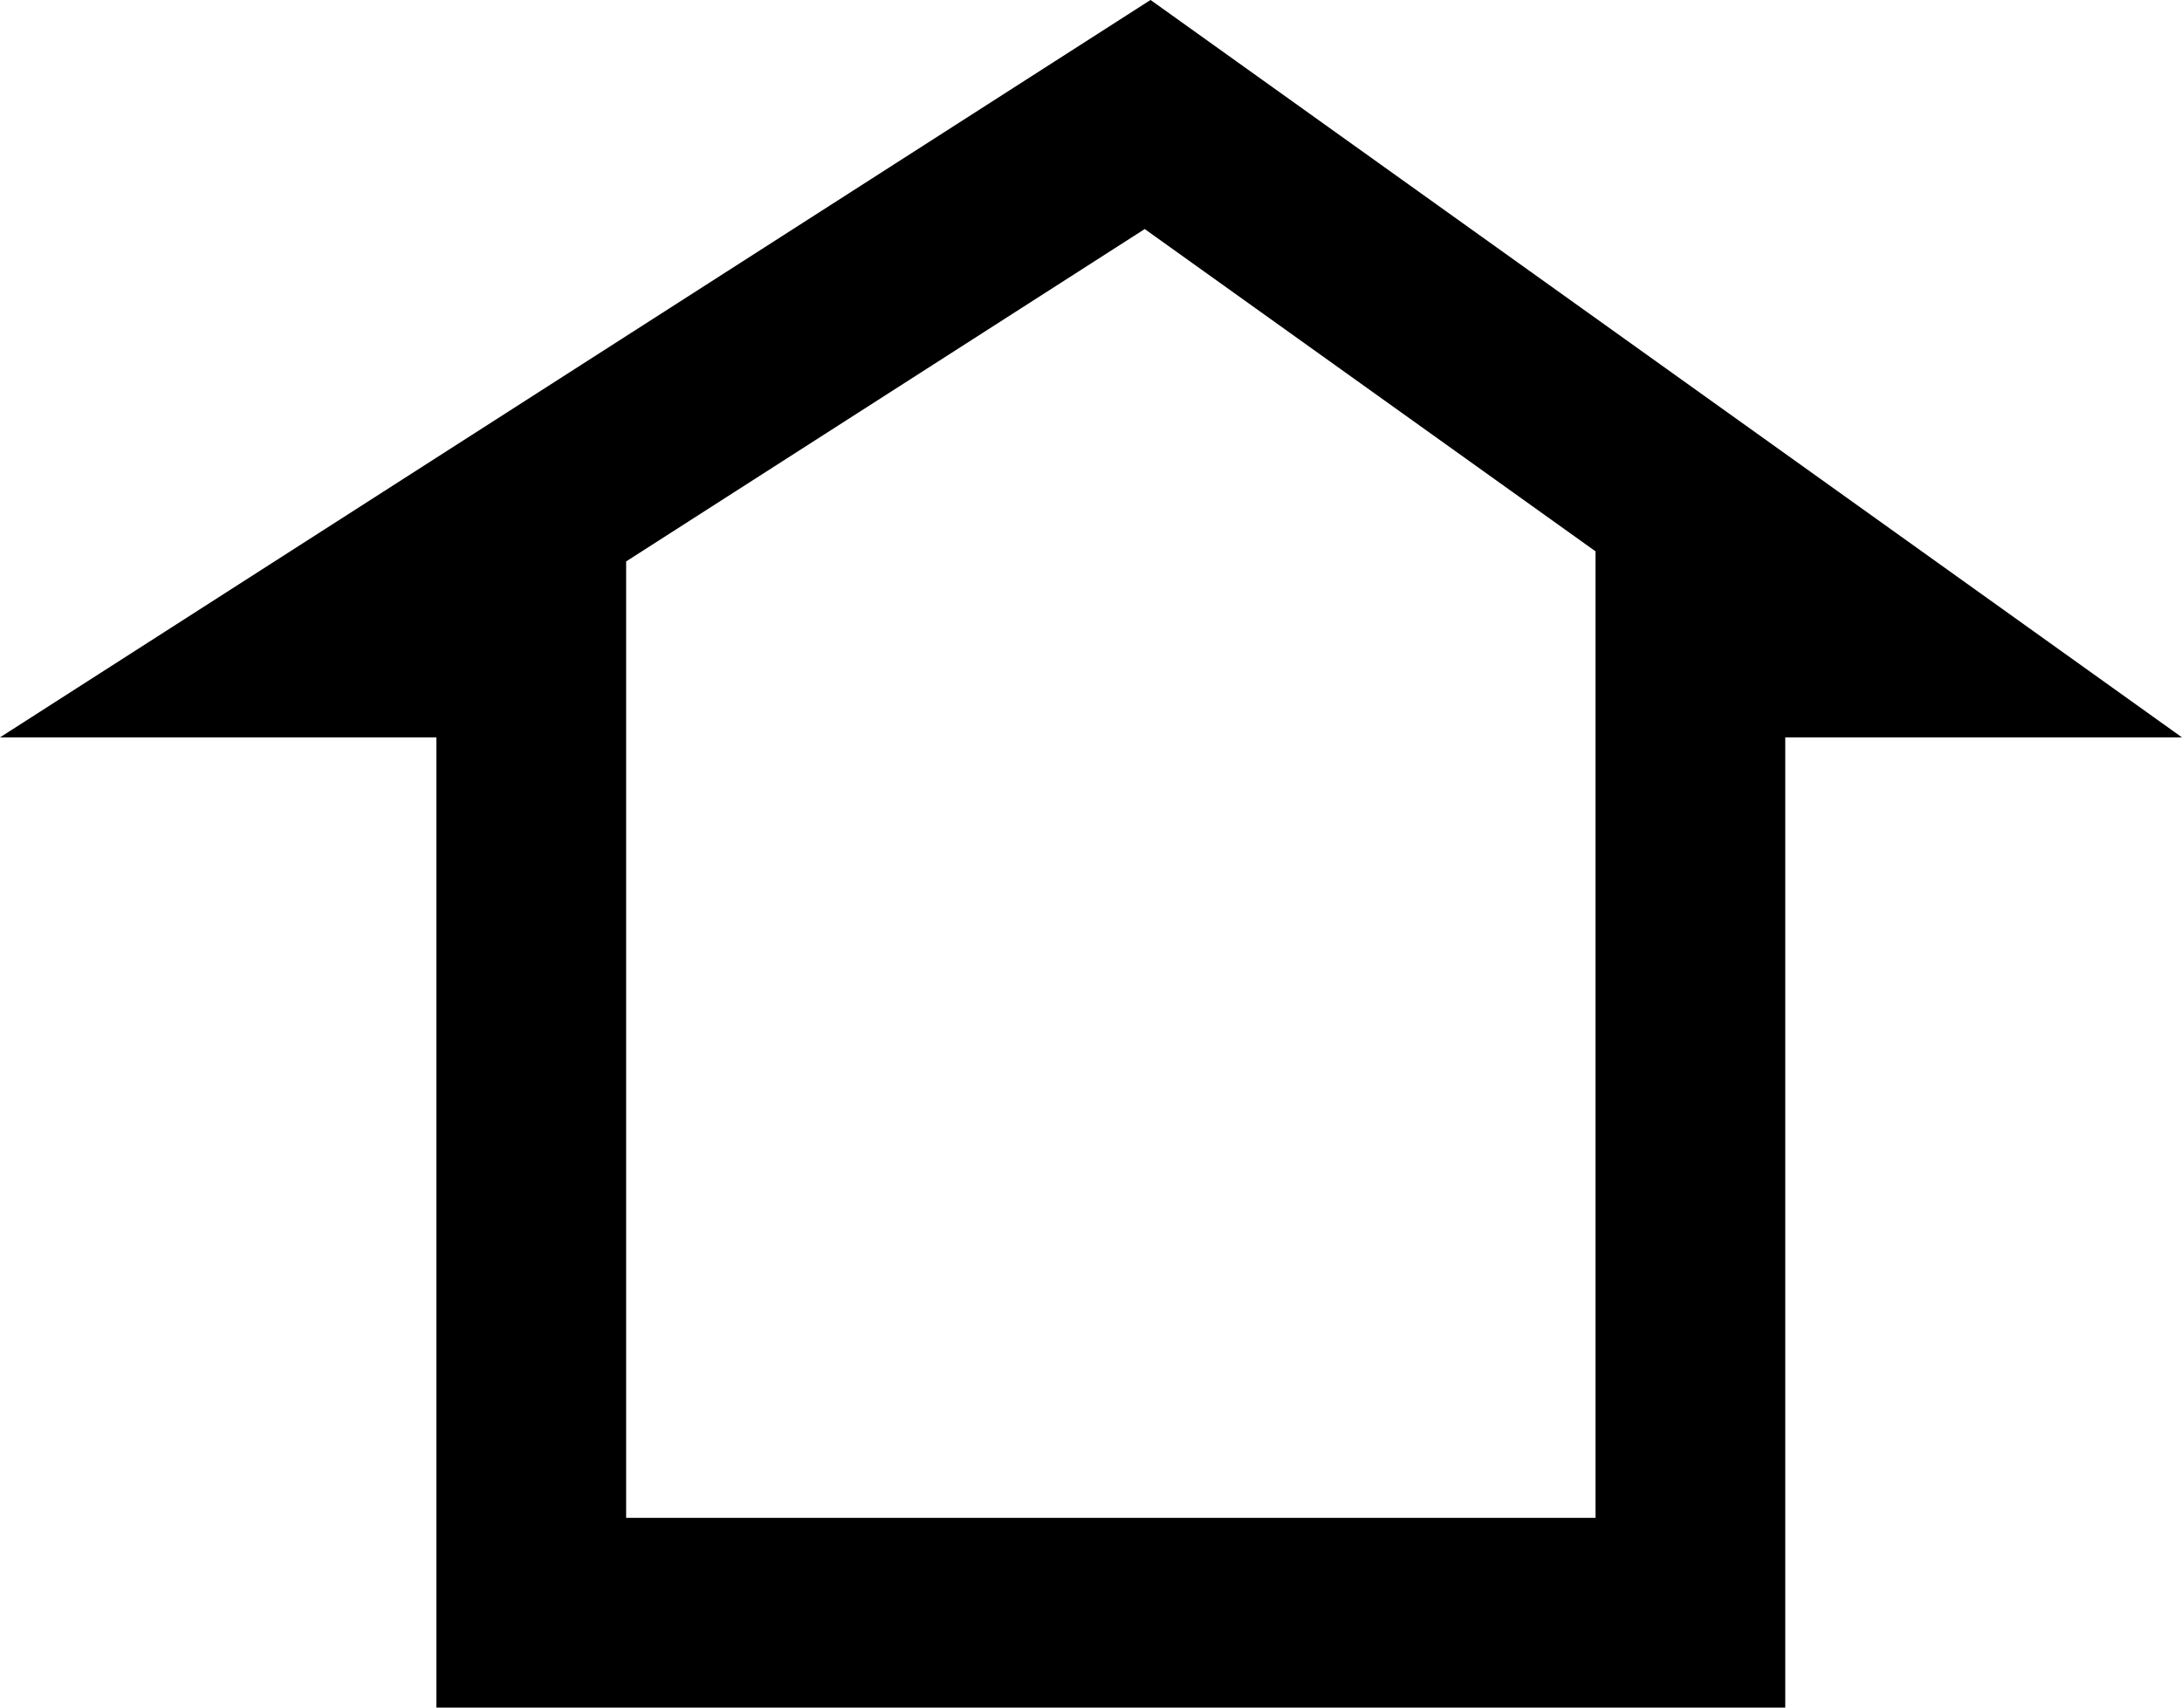
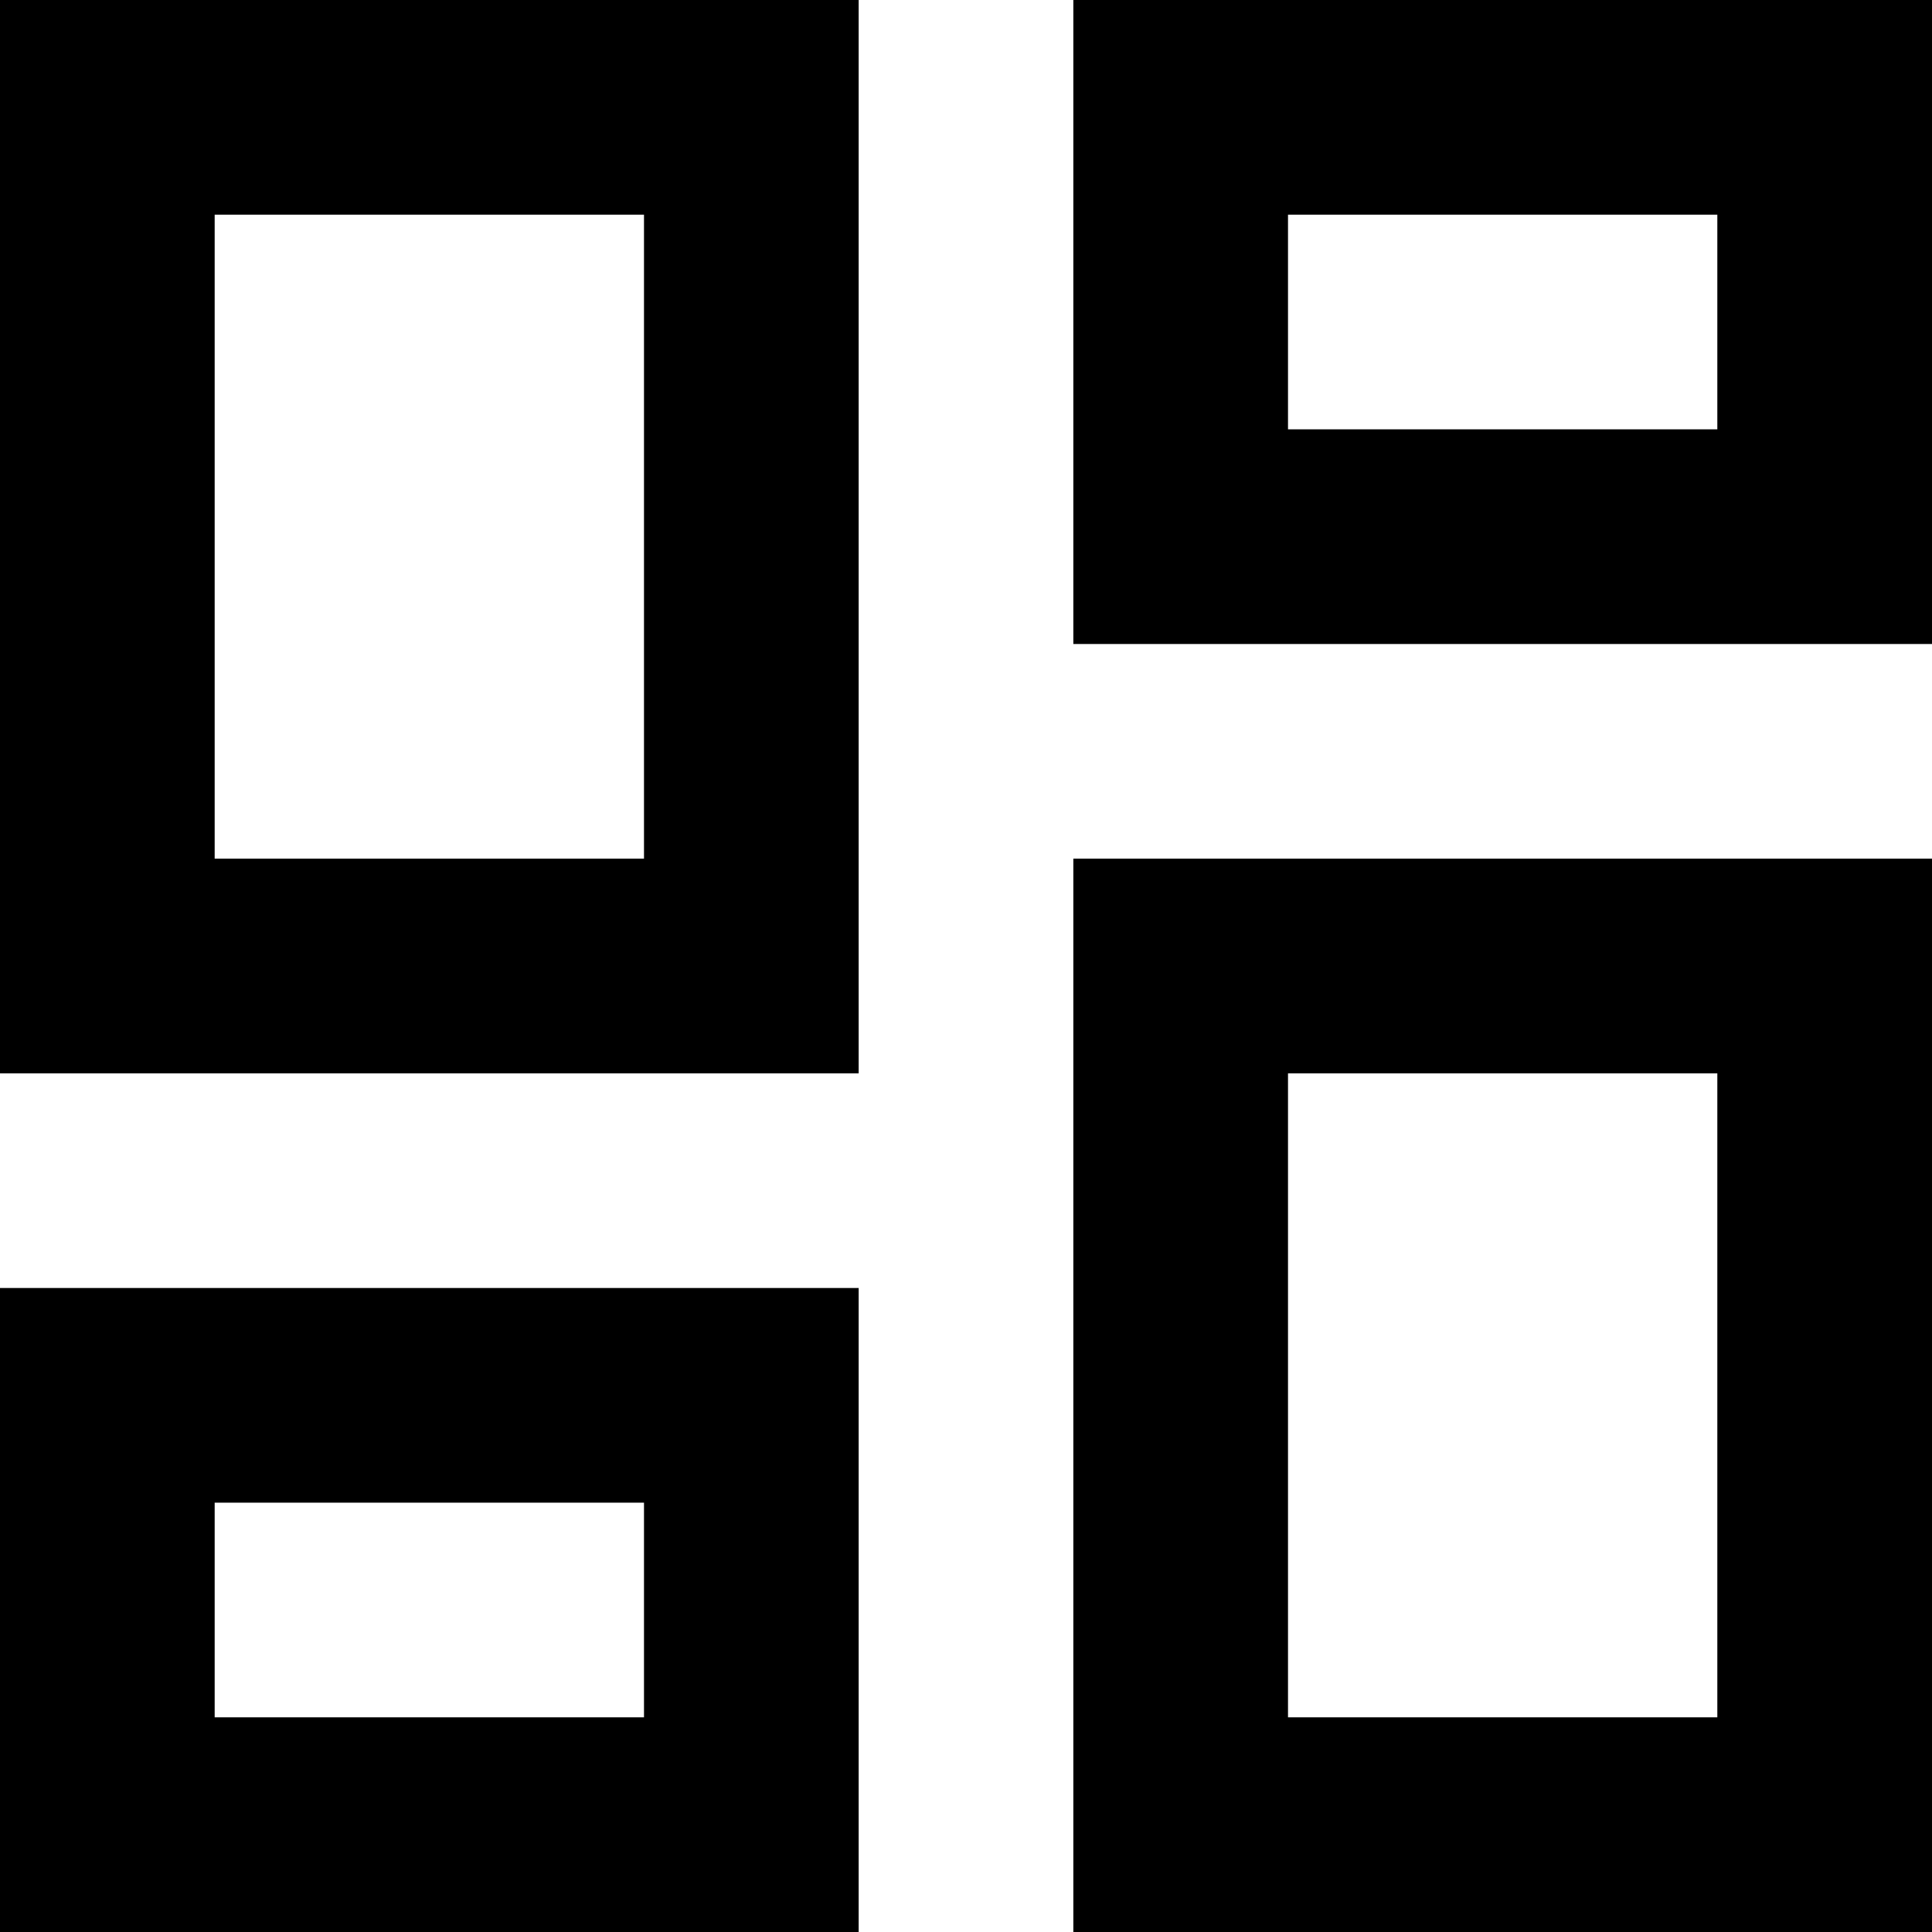
- <svg xmlns="http://www.w3.org/2000/svg" width="23" height="18" viewBox="0 0 23 18" fill="none" stroke="currentColor">
-   <path d="M12.097 1.207L19.882 6.773H18.818H17.818V7.773V17H5.6V7.773V6.773H4.6H3.413L12.097 1.207Z" stroke-width="2" />
+ <svg xmlns="http://www.w3.org/2000/svg" width="18" height="18" viewBox="0 0 18 18" fill="none">
+   <rect x="1" y="13" width="6" height="4" stroke="black" stroke-width="2" />
+   <rect x="11" y="1" width="6" height="4" stroke="black" stroke-width="2" />
+   <rect x="1" y="1" width="6" height="8" stroke="black" stroke-width="2" />
+   <rect x="11" y="9" width="6" height="8" stroke="black" stroke-width="2" />
</svg>
